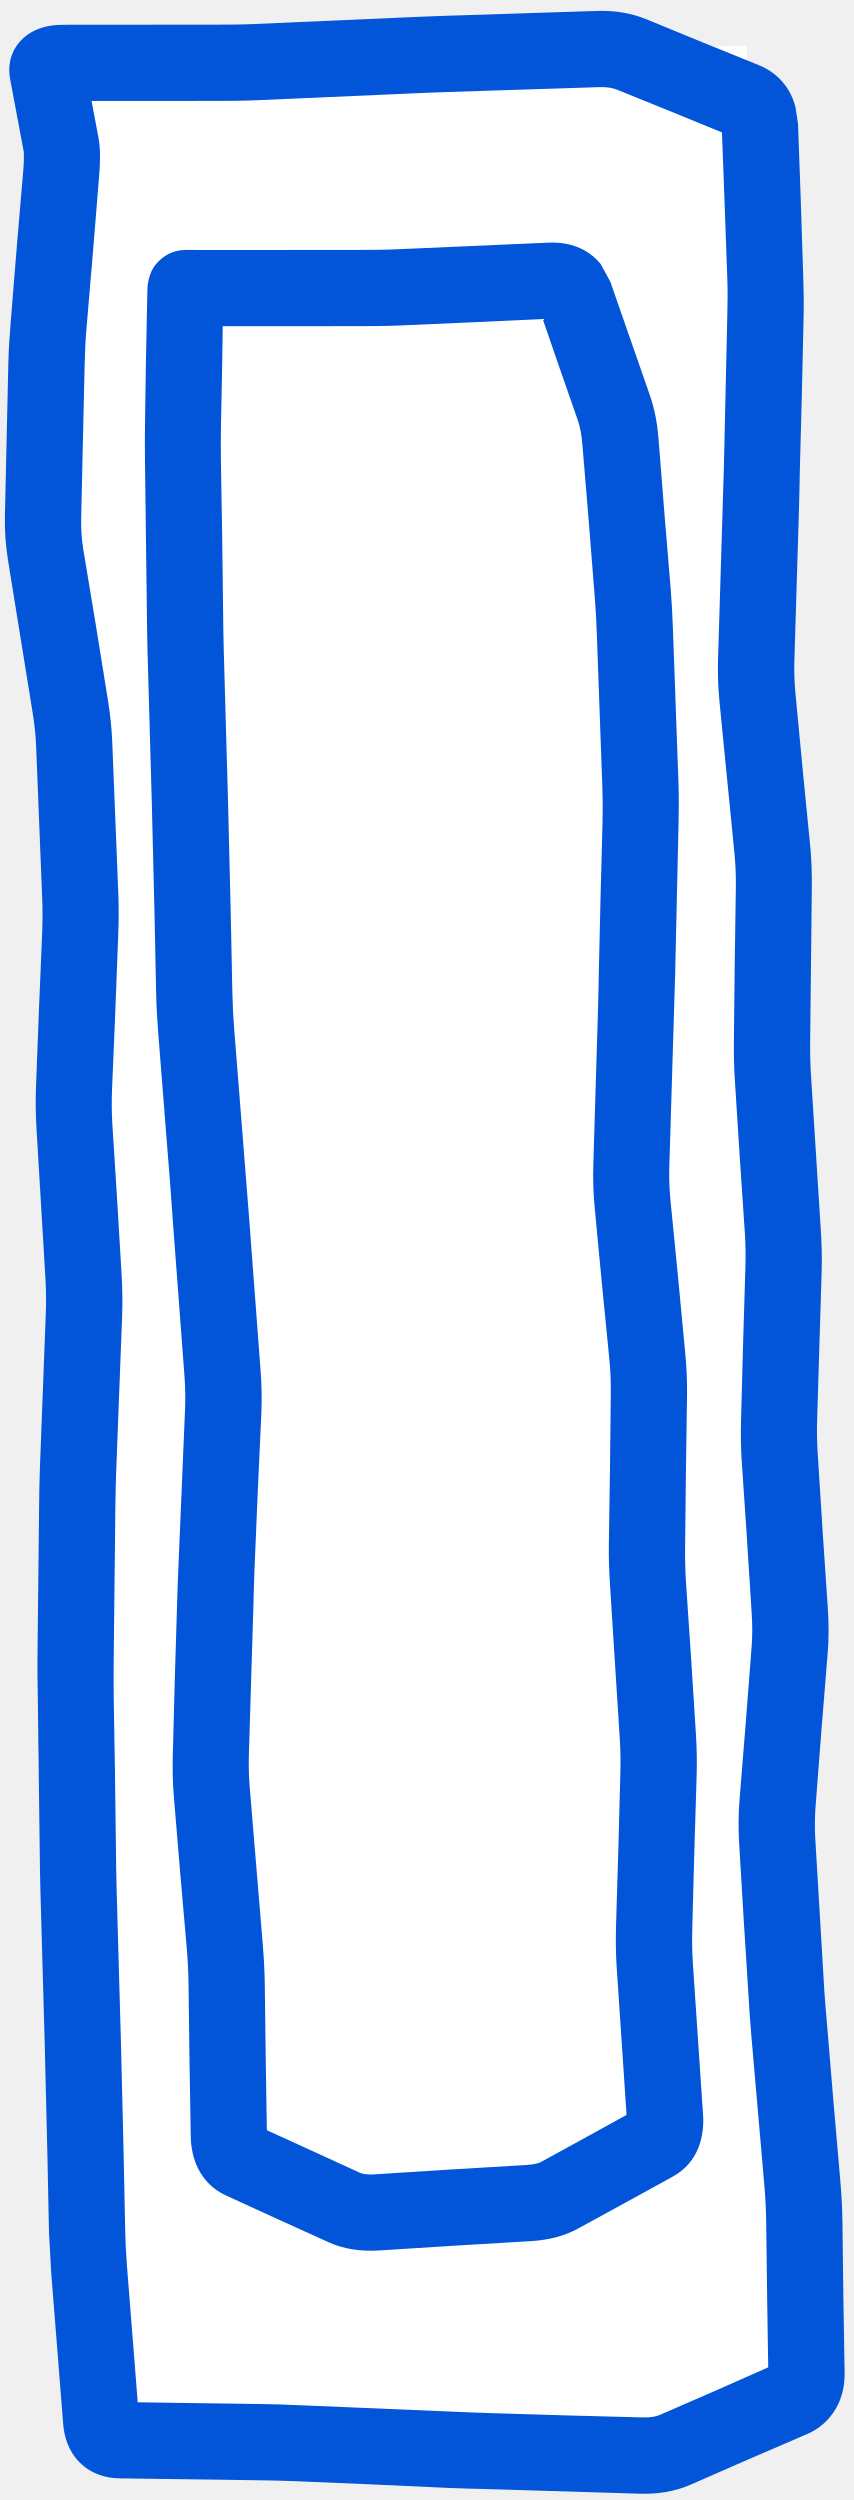
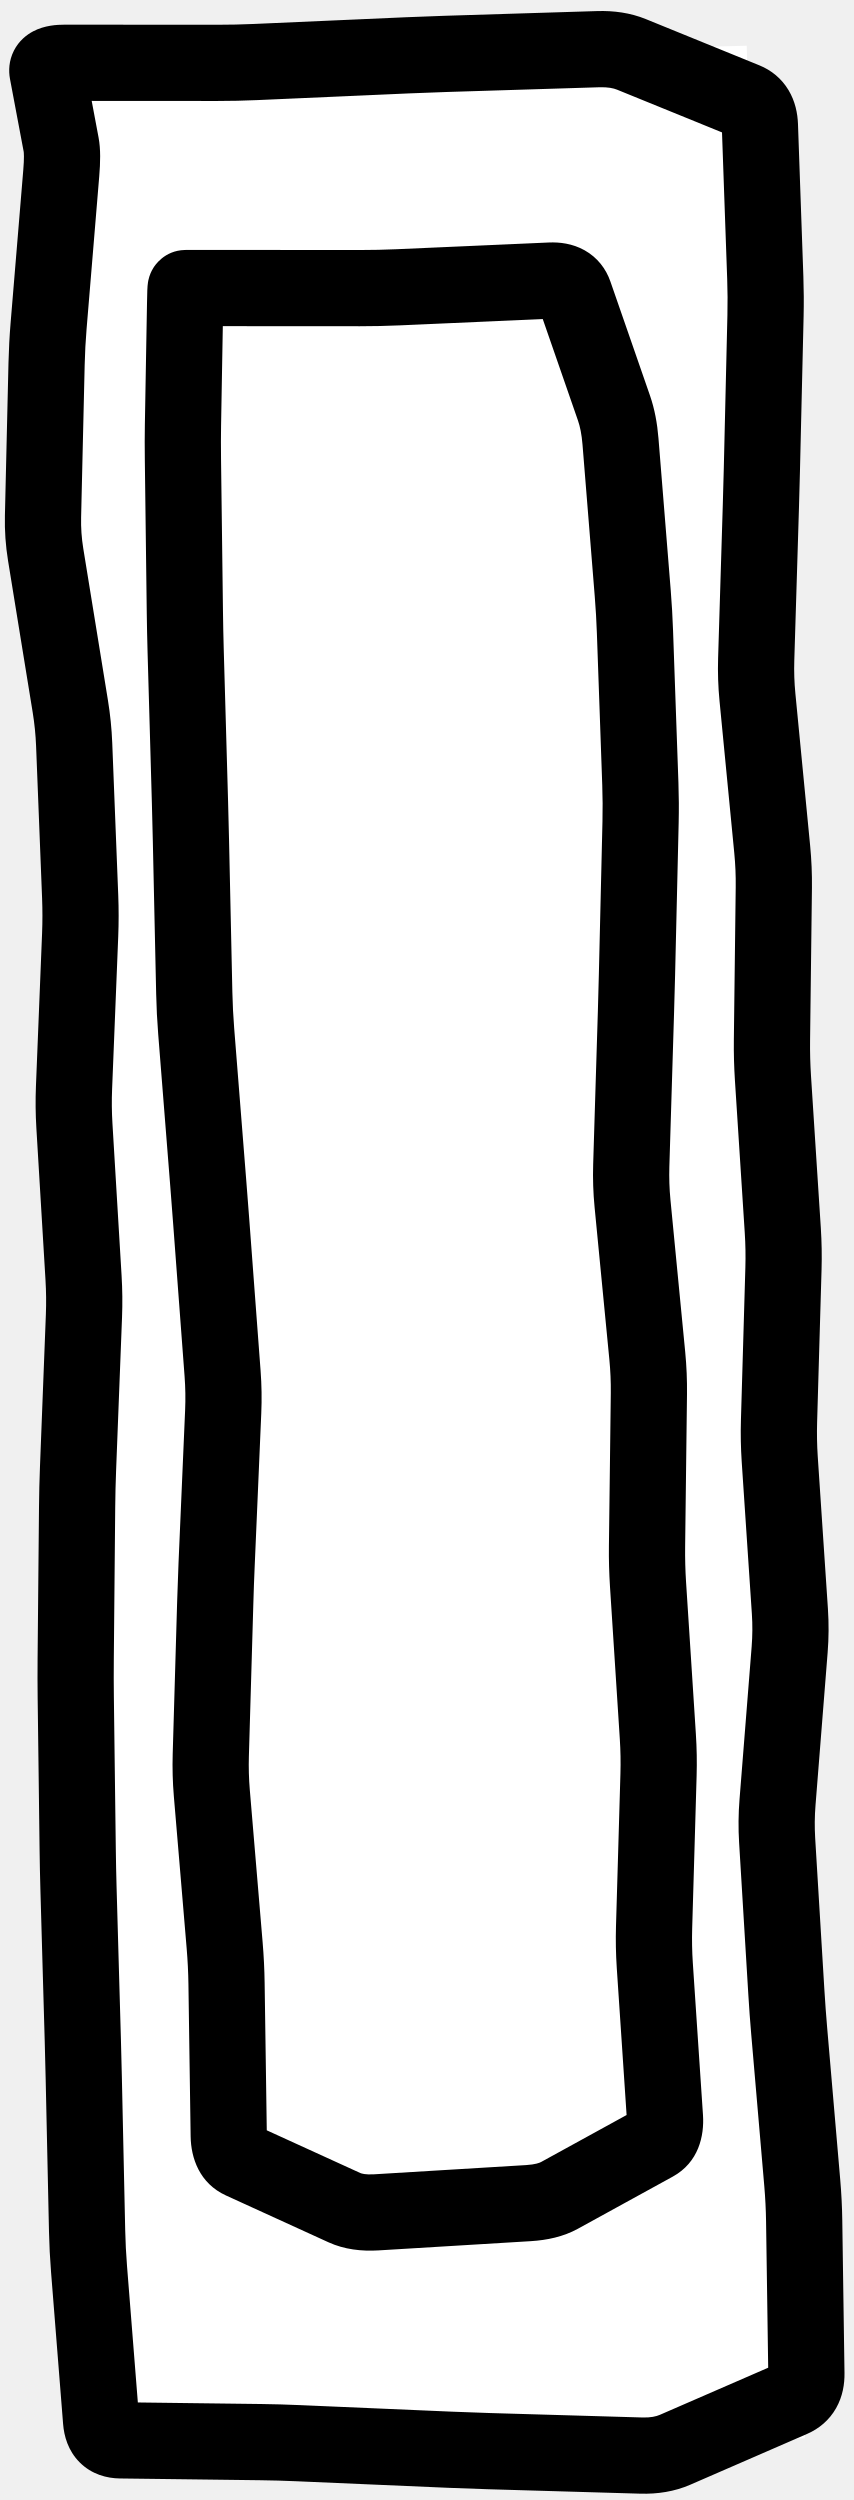
<svg xmlns="http://www.w3.org/2000/svg" width="56" height="164" viewBox="0 0 56 164" fill="none">
  <path d="M3 4.117L48.986 3L52.799 159.954L6.813 161.071L3 4.117Z" fill="white" />
-   <path d="M39.159 0.718C40.256 0.684 41.345 0.836 42.356 1.246L46.086 2.777L49.815 4.289C50.595 4.607 51.272 5.158 51.73 5.923C51.948 6.288 52.091 6.668 52.187 7.045L52.35 8.135L52.53 13.132L52.691 18.129C52.722 19.011 52.737 19.903 52.716 20.786L52.603 25.79L52.471 30.795C52.451 31.634 52.441 32.477 52.415 33.316L52.111 43.327C52.089 44.054 52.114 44.788 52.184 45.513L52.657 50.503L53.149 55.492C53.238 56.408 53.266 57.326 53.255 58.245L53.147 68.25C53.137 69.02 53.153 69.805 53.203 70.574L53.836 80.561C53.895 81.469 53.929 82.385 53.903 83.295L53.599 93.305C53.577 94.055 53.604 94.803 53.654 95.551L53.97 100.544L54.306 105.538C54.37 106.492 54.374 107.454 54.298 108.41L53.892 113.421L53.506 118.432C53.449 119.151 53.437 119.867 53.48 120.582L54.074 130.57C54.124 131.382 54.201 132.197 54.27 133.008L54.685 137.999L55.118 142.99C55.195 143.88 55.249 144.771 55.262 145.663L55.324 150.663L55.407 155.663C55.417 156.387 55.284 157.2 54.857 157.962C54.409 158.756 53.732 159.334 52.964 159.668L49.117 161.325L45.289 163C44.253 163.451 43.132 163.621 42.002 163.588L31.991 163.284C31.145 163.26 30.296 163.246 29.45 163.209L24.443 162.979L19.436 162.769C18.627 162.734 17.852 162.717 17.11 162.708L7.846 162.581C7.012 162.569 6.015 162.328 5.222 161.531C4.453 160.759 4.206 159.787 4.145 159.018L3.355 149.034L3.213 146.4L3.111 141.401L2.93 133.923L2.648 123.927C2.624 123.082 2.616 122.233 2.606 121.388L2.48 111.388C2.469 110.537 2.449 109.681 2.457 108.829L2.566 98.824C2.573 97.965 2.587 97.102 2.62 96.243L3.002 86.231C3.031 85.481 3.031 84.733 2.987 83.985L2.392 73.996C2.337 73.081 2.328 72.16 2.364 71.242L2.555 66.236L2.766 61.23C2.797 60.461 2.799 59.691 2.768 58.924L2.369 48.931C2.341 48.203 2.259 47.477 2.141 46.748L0.531 36.784C0.372 35.804 0.299 34.809 0.322 33.82L0.548 23.811C0.568 22.931 0.626 22.051 0.699 21.17L1.104 16.159L1.53 11.147C1.56 10.778 1.568 10.482 1.567 10.267C1.566 10.046 1.559 9.954 1.559 9.955L0.662 5.17C0.564 4.645 0.572 3.97 0.909 3.308C1.241 2.662 1.763 2.269 2.188 2.046C2.933 1.658 3.743 1.625 4.248 1.625L14.251 1.617C15.044 1.617 15.841 1.613 16.634 1.578L26.626 1.14C27.469 1.103 28.32 1.066 29.163 1.039L39.159 0.718ZM29.324 6.037C28.505 6.062 27.683 6.1 26.865 6.136L16.872 6.574C16.004 6.612 15.125 6.618 14.255 6.618L9.254 6.622L5.991 6.623L6.011 6.642L6.46 9.035C6.601 9.781 6.574 10.68 6.502 11.554L6.096 16.565L5.671 21.577C5.606 22.36 5.57 23.143 5.552 23.924L5.326 33.933C5.311 34.612 5.344 35.301 5.454 35.981L6.279 40.962L7.083 45.944C7.234 46.87 7.329 47.8 7.366 48.731L7.765 58.725C7.8 59.621 7.788 60.523 7.752 61.421L7.561 66.427L7.351 71.434C7.321 72.185 7.322 72.951 7.367 73.7L7.684 78.693L7.981 83.688C8.035 84.598 8.043 85.51 8.008 86.422L7.626 96.434C7.595 97.241 7.575 98.053 7.568 98.858L7.459 108.864C7.452 109.679 7.45 110.511 7.46 111.326L7.543 116.325L7.606 121.325C7.616 122.143 7.623 122.968 7.646 123.786L7.928 133.782L8.11 141.299L8.212 146.298C8.23 147.079 8.266 147.86 8.328 148.64L8.723 153.632L9.034 157.59L12.552 157.641L17.164 157.705C17.96 157.715 18.792 157.745 19.647 157.782L29.66 158.203C30.483 158.238 31.321 158.275 32.144 158.299L37.149 158.451L42.154 158.583C42.683 158.598 43.041 158.523 43.283 158.419L47.13 156.743L50.396 155.296L50.325 150.745L50.262 145.746C50.251 144.974 50.213 144.194 50.147 143.423L49.279 133.442C49.206 132.589 49.151 131.72 49.1 130.867L48.783 125.873L48.486 120.879C48.429 119.935 48.44 118.991 48.515 118.045L48.92 113.034L49.307 108.023C49.363 107.309 49.36 106.584 49.313 105.874L48.996 100.88L48.66 95.887C48.599 94.976 48.587 94.065 48.613 93.153L48.746 88.148L48.898 83.143C48.92 82.387 48.911 81.632 48.862 80.878L48.526 75.884L48.209 70.891C48.151 69.994 48.133 69.094 48.144 68.196L48.198 63.193L48.272 58.19C48.281 57.448 48.251 56.705 48.179 55.965L47.194 45.986C47.103 45.051 47.078 44.113 47.106 43.175L47.41 33.164C47.435 32.338 47.467 31.508 47.486 30.681L47.712 20.673C47.731 19.888 47.741 19.093 47.713 18.309L47.533 13.312L47.362 8.686L44.205 7.395L40.476 5.883C40.247 5.79 39.883 5.699 39.319 5.716L29.324 6.037Z" fill="#0254D9" />
-   <path d="M12.281 16.395C12.339 16.394 12.82 16.402 13.61 16.402L23.613 16.394C24.406 16.394 25.203 16.39 25.995 16.355L35.988 15.917C36.696 15.886 37.549 15.981 38.345 16.427C38.77 16.665 39.12 16.969 39.402 17.319L40.035 18.476L42.64 25.954C42.941 26.821 43.116 27.765 43.196 28.754L43.591 33.746L44.005 38.737C44.075 39.606 44.116 40.481 44.147 41.352L44.507 51.346C44.538 52.228 44.534 53.12 44.513 54.003L44.287 64.011L43.907 76.524C43.885 77.251 43.91 77.985 43.98 78.71L44.472 83.7L44.945 88.69C45.035 89.611 45.082 90.537 45.071 91.461L44.997 96.464L44.943 101.467C44.934 102.235 44.95 103.004 44.999 103.771L45.335 108.764L45.652 113.758C45.711 114.667 45.725 115.582 45.699 116.492L45.547 121.497L45.414 126.502C45.392 127.257 45.4 128.015 45.45 128.768L46.122 138.754C46.212 140.097 45.841 141.848 44.13 142.788L41.007 144.505L37.902 146.202C36.955 146.723 35.877 146.955 34.816 147.019L29.822 147.317L24.828 147.633C23.726 147.7 22.592 147.562 21.552 147.088L18.194 145.567L14.835 144.027C13.085 143.228 12.535 141.555 12.514 140.157L12.431 135.157L12.368 130.157C12.357 129.384 12.318 128.607 12.254 127.835L11.82 122.844L11.405 117.853C11.327 116.927 11.31 115.989 11.338 115.061L11.47 110.056L11.622 105.051C11.646 104.206 11.68 103.354 11.716 102.509L12.137 92.496C12.169 91.761 12.158 91.02 12.103 90.289L11.353 80.304C11.291 79.479 11.241 78.652 11.175 77.827L10.386 67.843C10.316 66.966 10.263 66.088 10.244 65.209L10.142 60.21L9.96 52.732L9.678 42.736C9.654 41.893 9.647 41.04 9.636 40.197L9.51 30.197C9.5 29.345 9.5 28.55 9.512 27.853L9.571 23.866L9.65 19.859C9.656 19.523 9.662 19.25 9.67 19.057C9.673 18.966 9.675 18.857 9.682 18.764C9.685 18.725 9.699 18.635 9.715 18.529C9.721 18.491 9.746 18.339 9.804 18.155C9.828 18.08 9.894 17.831 10.063 17.563C10.146 17.432 10.783 16.432 12.125 16.399L12.281 16.395ZM15.14 60.089L15.242 65.088C15.259 65.873 15.296 66.665 15.358 67.449L16.148 77.433C16.214 78.268 16.283 79.112 16.346 79.948L17.096 89.933C17.165 90.86 17.184 91.796 17.145 92.726L16.914 97.733L16.704 102.739C16.669 103.559 16.651 104.383 16.627 105.203L16.323 115.213C16.302 115.95 16.335 116.684 16.396 117.419L17.225 127.402C17.3 128.29 17.355 129.185 17.368 130.075L17.431 135.075L17.505 139.742L20.271 141.004L23.63 142.544C23.71 142.58 23.969 142.673 24.531 142.639L29.524 142.322L34.519 142.025C35.122 141.988 35.4 141.876 35.491 141.826L38.614 140.109L41.101 138.739L40.793 134.097L40.457 129.104C40.396 128.195 40.384 127.281 40.41 126.37L40.562 121.365L40.694 116.36C40.716 115.607 40.707 114.846 40.659 114.094L40.025 104.107C39.968 103.213 39.929 102.309 39.94 101.413L40.014 96.409L40.068 91.407C40.077 90.666 40.047 89.921 39.975 89.182L39.483 84.192L39.01 79.202C38.919 78.265 38.893 77.312 38.922 76.372L39.225 66.361C39.251 65.535 39.263 64.704 39.282 63.879L39.395 58.874L39.528 53.87C39.546 53.088 39.537 52.306 39.51 51.526L39.15 41.532C39.122 40.739 39.078 39.943 39.014 39.151L38.619 34.159L38.205 29.168C38.151 28.494 38.044 27.972 37.913 27.593L36.61 23.854L35.602 20.928L31.23 21.132L26.234 21.351C25.365 21.389 24.487 21.395 23.617 21.395L18.616 21.399L14.611 21.399L14.575 23.94L14.496 27.947C14.485 28.581 14.48 29.305 14.49 30.115L14.573 35.115L14.636 40.115C14.646 40.932 14.653 41.759 14.676 42.575L14.958 52.572L15.14 60.089Z" fill="#0254D9" />
+   <path d="M16.753 4.07L16.863 6.567L16.753 4.07ZM21.749 3.849L21.639 1.352L21.749 3.849ZM26.745 3.629L26.855 6.126L26.745 3.629ZM29.244 3.535L29.321 6.034L29.244 3.535ZM34.241 3.38L34.164 0.881L34.241 3.38ZM39.239 3.225L39.316 5.724L39.239 3.225ZM41.42 3.566L42.363 1.251L42.363 1.251L41.42 3.566ZM45.147 5.084L44.204 7.399L45.147 5.084ZM48.874 6.602L49.817 4.287L49.817 4.287L48.874 6.602ZM49.849 8.231L52.348 8.142L52.348 8.142L49.849 8.231ZM50.026 13.228L47.527 13.316L47.527 13.316L50.026 13.228ZM50.202 18.225L52.701 18.137L52.701 18.137L50.202 18.225ZM50.217 20.725L52.716 20.784L52.716 20.784L50.217 20.725ZM50.099 25.73L47.6 25.671L47.6 25.671L50.099 25.73ZM49.981 30.734L52.48 30.793L52.48 30.793L49.981 30.734ZM49.913 33.236L52.412 33.313L52.412 33.313L49.913 33.236ZM49.76 38.242L47.261 38.165L47.261 38.165L49.76 38.242ZM49.607 43.247L52.106 43.323L52.106 43.323L49.607 43.247ZM49.69 45.745L52.178 45.504L49.69 45.745ZM50.173 50.735L47.685 50.977L50.173 50.735ZM50.657 55.725L53.146 55.484L50.657 55.725ZM50.763 58.223L53.263 58.254L50.763 58.223ZM50.702 63.226L48.202 63.196L50.702 63.226ZM50.641 68.229L53.141 68.26L50.641 68.229ZM50.706 70.728L53.201 70.567L50.706 70.728ZM51.029 75.722L48.534 75.883L48.534 75.883L51.029 75.722ZM51.351 80.716L53.846 80.555L51.351 80.716ZM51.395 83.215L53.894 83.288L51.395 83.215ZM51.249 88.22L48.751 88.147L51.249 88.22ZM51.104 93.225L53.603 93.298L53.603 93.298L51.104 93.225ZM51.151 95.725L53.645 95.558L51.151 95.725ZM51.484 100.718L48.989 100.885L51.484 100.718ZM51.817 105.712L54.312 105.545L54.312 105.545L51.817 105.712ZM51.801 108.213L54.293 108.411L51.801 108.213ZM51.403 113.224L48.911 113.026L51.403 113.224ZM51.005 118.235L53.497 118.433L51.005 118.235ZM50.981 120.736L53.476 120.585L50.981 120.736ZM51.284 125.73L48.789 125.882L51.284 125.73ZM51.587 130.725L54.082 130.573L51.587 130.725ZM51.77 133.221L54.261 133.007L54.261 133.007L51.77 133.221ZM52.199 138.212L49.709 138.426L52.199 138.212ZM52.629 143.203L55.119 142.989L52.629 143.203ZM52.754 145.701L55.254 145.664L52.754 145.701ZM52.827 150.7L50.327 150.737L52.827 150.7ZM52.899 155.7L55.399 155.664L55.399 155.664L52.899 155.7ZM51.958 157.367L52.955 159.66L52.955 159.66L51.958 157.367ZM48.121 159.036L47.124 156.744L48.121 159.036ZM44.284 160.705L45.281 162.998L45.281 162.998L44.284 160.705ZM42.074 161.086L42.001 163.585L42.001 163.585L42.074 161.086ZM37.069 160.94L37.142 158.441L37.142 158.441L37.069 160.94ZM32.064 160.794L31.991 163.293L31.991 163.293L32.064 160.794ZM29.561 160.704L29.453 163.202L29.453 163.202L29.561 160.704ZM24.554 160.488L24.662 157.99L24.662 157.99L24.554 160.488ZM19.547 160.272L19.44 162.77L19.44 162.77L19.547 160.272ZM17.139 160.204L17.108 162.704L17.108 162.704L17.139 160.204ZM12.513 160.145L12.545 157.646L12.545 157.646L12.513 160.145ZM7.887 160.087L7.856 162.587L7.856 162.587L7.887 160.087ZM6.632 158.825L4.14 159.022L6.632 158.825ZM6.236 153.833L8.728 153.635L6.236 153.833ZM5.84 148.841L3.348 149.039L5.84 148.841ZM5.714 146.343L3.214 146.398L5.714 146.343ZM5.605 141.344L8.104 141.29L5.605 141.344ZM5.495 136.346L2.996 136.4L5.495 136.346ZM5.433 133.846L2.934 133.917L5.433 133.846ZM5.29 128.848L7.789 128.777L5.29 128.848ZM5.148 123.85L2.649 123.921L5.148 123.85ZM5.097 121.351L7.597 121.319L5.097 121.351ZM5.034 116.351L2.534 116.383L5.034 116.351ZM4.97 111.351L7.47 111.319L4.97 111.351ZM4.966 108.85L7.466 108.873L4.966 108.85ZM5.012 103.848L2.512 103.825L5.012 103.848ZM5.059 98.845L7.558 98.868L5.059 98.845ZM5.119 96.343L7.617 96.44L5.119 96.343ZM5.313 91.337L2.815 91.24L5.313 91.337ZM5.507 86.331L8.005 86.427L8.005 86.427L5.507 86.331ZM5.48 83.83L2.985 83.98L5.48 83.83ZM5.18 78.836L7.676 78.686L5.18 78.836ZM4.88 73.842L2.385 73.992L4.88 73.842ZM4.856 71.342L7.354 71.442L4.856 71.342ZM5.057 66.336L2.559 66.235L5.057 66.336ZM5.258 61.329L7.756 61.429L5.258 61.329ZM5.259 58.828L7.757 58.73L5.259 58.828ZM5.062 53.832L2.564 53.93L5.062 53.832ZM4.865 48.835L7.363 48.736L4.865 48.835ZM4.613 46.34L2.146 46.741L2.146 46.741L4.613 46.34ZM3.804 41.359L6.272 40.958L3.804 41.359ZM2.995 36.377L0.527 36.778L2.995 36.377ZM2.822 33.88L5.321 33.939L2.822 33.88ZM2.938 28.876L0.439 28.818L2.938 28.876ZM3.055 23.872L5.555 23.93L3.055 23.872ZM3.188 21.368L5.68 21.574L3.188 21.368ZM3.604 16.356L1.113 16.149L3.604 16.356ZM4.02 11.345L6.511 11.551L4.02 11.345ZM4.011 9.494L1.555 9.956L4.011 9.494ZM9.252 4.121L9.25 6.621L14.252 6.624L14.254 4.124L14.255 1.624L9.253 1.621L9.252 4.121ZM14.254 4.124L14.252 6.624C15.123 6.624 15.993 6.605 16.863 6.567L16.753 4.07L16.643 1.572C15.847 1.607 15.051 1.624 14.255 1.624L14.254 4.124ZM16.753 4.07L16.863 6.567L21.859 6.347L21.749 3.849L21.639 1.352L16.643 1.572L16.753 4.07ZM21.749 3.849L21.859 6.347L26.855 6.126L26.745 3.629L26.635 1.131L21.639 1.352L21.749 3.849ZM26.745 3.629L26.855 6.126C27.677 6.09 28.499 6.059 29.321 6.034L29.244 3.535L29.166 1.036C28.322 1.062 27.479 1.094 26.635 1.131L26.745 3.629ZM29.244 3.535L29.321 6.034L34.319 5.879L34.241 3.38L34.164 0.881L29.166 1.036L29.244 3.535ZM34.241 3.38L34.319 5.879L39.316 5.724L39.239 3.225L39.162 0.727L34.164 0.881L34.241 3.38ZM39.239 3.225L39.316 5.724C39.883 5.707 40.248 5.788 40.477 5.882L41.42 3.566L42.363 1.251C41.35 0.838 40.261 0.693 39.162 0.727L39.239 3.225ZM41.42 3.566L40.477 5.882L44.204 7.399L45.147 5.084L46.09 2.769L42.363 1.251L41.42 3.566ZM45.147 5.084L44.204 7.399L47.931 8.917L48.874 6.602L49.817 4.287L46.09 2.769L45.147 5.084ZM48.874 6.602L47.931 8.917C47.865 8.89 47.773 8.841 47.675 8.759C47.576 8.676 47.496 8.58 47.439 8.484C47.326 8.296 47.347 8.195 47.351 8.319L49.849 8.231L52.348 8.142C52.323 7.433 52.166 6.645 51.728 5.914C51.27 5.149 50.597 4.604 49.817 4.287L48.874 6.602ZM49.849 8.231L47.351 8.319L47.527 13.316L50.026 13.228L52.524 13.14L52.348 8.142L49.849 8.231ZM50.026 13.228L47.527 13.316L47.704 18.313L50.202 18.225L52.701 18.137L52.524 13.14L50.026 13.228ZM50.202 18.225L47.704 18.313C47.732 19.097 47.736 19.881 47.718 20.666L50.217 20.725L52.716 20.784C52.737 19.901 52.732 19.019 52.701 18.137L50.202 18.225ZM50.217 20.725L47.718 20.666L47.6 25.671L50.099 25.73L52.598 25.789L52.716 20.784L50.217 20.725ZM50.099 25.73L47.6 25.671L47.482 30.675L49.981 30.734L52.48 30.793L52.598 25.789L50.099 25.73ZM49.981 30.734L47.482 30.675C47.462 31.503 47.44 32.332 47.414 33.16L49.913 33.236L52.412 33.313C52.438 32.473 52.461 31.633 52.48 30.793L49.981 30.734ZM49.913 33.236L47.414 33.16L47.261 38.165L49.76 38.242L52.259 38.318L52.412 33.313L49.913 33.236ZM49.76 38.242L47.261 38.165L47.108 43.17L49.607 43.247L52.106 43.323L52.259 38.318L49.76 38.242ZM49.607 43.247L47.108 43.17C47.079 44.111 47.11 45.05 47.201 45.987L49.69 45.745L52.178 45.504C52.107 44.778 52.083 44.051 52.106 43.323L49.607 43.247ZM49.69 45.745L47.201 45.987L47.685 50.977L50.173 50.735L52.662 50.494L52.178 45.504L49.69 45.745ZM50.173 50.735L47.685 50.977L48.169 55.966L50.657 55.725L53.146 55.484L52.662 50.494L50.173 50.735ZM50.657 55.725L48.169 55.966C48.241 56.708 48.273 57.45 48.263 58.193L50.763 58.223L53.263 58.254C53.274 57.329 53.235 56.405 53.146 55.484L50.657 55.725ZM50.763 58.223L48.263 58.193L48.202 63.196L50.702 63.226L53.202 63.257L53.263 58.254L50.763 58.223ZM50.702 63.226L48.202 63.196L48.141 68.198L50.641 68.229L53.141 68.26L53.202 63.257L50.702 63.226ZM50.641 68.229L48.141 68.198C48.13 69.096 48.154 69.993 48.212 70.889L50.706 70.728L53.201 70.567C53.152 69.799 53.132 69.029 53.141 68.26L50.641 68.229ZM50.706 70.728L48.212 70.889L48.534 75.883L51.029 75.722L53.523 75.561L53.201 70.567L50.706 70.728ZM51.029 75.722L48.534 75.883L48.856 80.876L51.351 80.716L53.846 80.555L53.523 75.561L51.029 75.722ZM51.351 80.716L48.856 80.876C48.905 81.631 48.918 82.386 48.896 83.142L51.395 83.215L53.894 83.288C53.921 82.376 53.904 81.465 53.846 80.555L51.351 80.716ZM51.395 83.215L48.896 83.142L48.751 88.147L51.249 88.22L53.748 88.293L53.894 83.288L51.395 83.215ZM51.249 88.22L48.751 88.147L48.605 93.153L51.104 93.225L53.603 93.298L53.748 88.293L51.249 88.22ZM51.104 93.225L48.605 93.153C48.578 94.066 48.596 94.979 48.656 95.891L51.151 95.725L53.645 95.558C53.595 94.806 53.581 94.052 53.603 93.298L51.104 93.225ZM51.151 95.725L48.656 95.891L48.989 100.885L51.484 100.718L53.978 100.552L53.645 95.558L51.151 95.725ZM51.484 100.718L48.989 100.885L49.323 105.878L51.817 105.712L54.312 105.545L53.978 100.552L51.484 100.718ZM51.817 105.712L49.323 105.878C49.37 106.588 49.365 107.3 49.309 108.015L51.801 108.213L54.293 108.411C54.369 107.455 54.375 106.499 54.312 105.545L51.817 105.712ZM51.801 108.213L49.309 108.015L48.911 113.026L51.403 113.224L53.895 113.422L54.293 108.411L51.801 108.213ZM51.403 113.224L48.911 113.026L48.513 118.037L51.005 118.235L53.497 118.433L53.895 113.422L51.403 113.224ZM51.005 118.235L48.513 118.037C48.437 118.988 48.428 119.938 48.486 120.888L50.981 120.736L53.476 120.585C53.433 119.869 53.44 119.152 53.497 118.433L51.005 118.235ZM50.981 120.736L48.486 120.888L48.789 125.882L51.284 125.73L53.779 125.579L53.476 120.585L50.981 120.736ZM51.284 125.73L48.789 125.882L49.092 130.876L51.587 130.725L54.082 130.573L53.779 125.579L51.284 125.73ZM51.587 130.725L49.092 130.876C49.143 131.729 49.206 132.582 49.279 133.435L51.77 133.221L54.261 133.007C54.191 132.196 54.132 131.384 54.082 130.573L51.587 130.725ZM51.77 133.221L49.279 133.435L49.709 138.426L52.199 138.212L54.69 137.998L54.261 133.007L51.77 133.221ZM52.199 138.212L49.709 138.426L50.138 143.417L52.629 143.203L55.119 142.989L54.69 137.998L52.199 138.212ZM52.629 143.203L50.138 143.417C50.204 144.19 50.243 144.963 50.254 145.737L52.754 145.701L55.254 145.664C55.241 144.772 55.196 143.88 55.119 142.989L52.629 143.203ZM52.754 145.701L50.254 145.737L50.327 150.737L52.827 150.7L55.326 150.664L55.254 145.664L52.754 145.701ZM52.827 150.7L50.327 150.737L50.399 155.736L52.899 155.7L55.399 155.664L55.326 150.664L52.827 150.7ZM52.899 155.7L50.399 155.736C50.401 155.842 50.378 155.721 50.496 155.513C50.555 155.408 50.635 155.308 50.73 155.225C50.824 155.143 50.908 155.098 50.961 155.075L51.958 157.367L52.955 159.66C53.725 159.325 54.401 158.766 54.85 157.971C55.282 157.206 55.41 156.391 55.399 155.664L52.899 155.7ZM51.958 157.367L50.961 155.075L47.124 156.744L48.121 159.036L49.118 161.329L52.955 159.66L51.958 157.367ZM48.121 159.036L47.124 156.744L43.287 158.413L44.284 160.705L45.281 162.998L49.118 161.329L48.121 159.036ZM44.284 160.705L43.287 158.413C43.044 158.518 42.684 158.603 42.147 158.587L42.074 161.086L42.001 163.585C43.131 163.618 44.245 163.449 45.281 162.998L44.284 160.705ZM42.074 161.086L42.147 158.587L37.142 158.441L37.069 160.94L36.996 163.439L42.001 163.585L42.074 161.086ZM37.069 160.94L37.142 158.441L32.136 158.295L32.064 160.794L31.991 163.293L36.996 163.439L37.069 160.94ZM32.064 160.794L32.136 158.295C31.314 158.271 30.491 158.242 29.668 158.206L29.561 160.704L29.453 163.202C30.299 163.238 31.145 163.269 31.991 163.293L32.064 160.794ZM29.561 160.704L29.668 158.206L24.662 157.99L24.554 160.488L24.446 162.986L29.453 163.202L29.561 160.704ZM24.554 160.488L24.662 157.99L19.655 157.775L19.547 160.272L19.44 162.77L24.446 162.986L24.554 160.488ZM19.547 160.272L19.655 157.775C18.797 157.738 17.969 157.714 17.171 157.704L17.139 160.204L17.108 162.704C17.851 162.713 18.628 162.735 19.44 162.77L19.547 160.272ZM17.139 160.204L17.171 157.704L12.545 157.646L12.513 160.145L12.482 162.645L17.108 162.704L17.139 160.204ZM12.513 160.145L12.545 157.646L7.919 157.587L7.887 160.087L7.856 162.587L12.482 162.645L12.513 160.145ZM7.887 160.087L7.919 157.587C7.984 157.588 8.39 157.621 8.768 158.001C9.118 158.354 9.129 158.69 9.124 158.627L6.632 158.825L4.14 159.022C4.201 159.791 4.454 160.754 5.222 161.527C6.019 162.328 7.019 162.576 7.856 162.587L7.887 160.087ZM6.632 158.825L9.124 158.627L8.728 153.635L6.236 153.833L3.744 154.03L4.14 159.022L6.632 158.825ZM6.236 153.833L8.728 153.635L8.332 148.643L5.84 148.841L3.348 149.039L3.744 154.03L6.236 153.833ZM5.84 148.841L8.332 148.643C8.27 147.859 8.23 147.074 8.213 146.289L5.714 146.343L3.214 146.398C3.233 147.279 3.278 148.159 3.348 149.039L5.84 148.841ZM5.714 146.343L8.213 146.289L8.104 141.29L5.605 141.344L3.105 141.399L3.214 146.398L5.714 146.343ZM5.605 141.344L8.104 141.29L7.995 136.291L5.495 136.346L2.996 136.4L3.105 141.399L5.605 141.344ZM5.495 136.346L7.995 136.291C7.977 135.452 7.956 134.614 7.932 133.775L5.433 133.846L2.934 133.917C2.957 134.745 2.978 135.572 2.996 136.4L5.495 136.346ZM5.433 133.846L7.932 133.775L7.789 128.777L5.29 128.848L2.791 128.919L2.934 133.917L5.433 133.846ZM5.29 128.848L7.789 128.777L7.647 123.779L5.148 123.85L2.649 123.921L2.791 128.919L5.29 128.848ZM5.148 123.85L7.647 123.779C7.624 122.959 7.607 122.139 7.597 121.319L5.097 121.351L2.597 121.382C2.608 122.229 2.625 123.075 2.649 123.921L5.148 123.85ZM5.097 121.351L7.597 121.319L7.533 116.319L5.034 116.351L2.534 116.383L2.597 121.382L5.097 121.351ZM5.034 116.351L7.533 116.319L7.47 111.319L4.97 111.351L2.47 111.383L2.534 116.383L5.034 116.351ZM4.97 111.351L7.47 111.319C7.46 110.504 7.458 109.689 7.466 108.873L4.966 108.85L2.466 108.827C2.458 109.679 2.46 110.531 2.47 111.383L4.97 111.351ZM4.966 108.85L7.466 108.873L7.512 103.871L5.012 103.848L2.512 103.825L2.466 108.827L4.966 108.85ZM5.012 103.848L7.512 103.871L7.558 98.868L5.059 98.845L2.559 98.822L2.512 103.825L5.012 103.848ZM5.059 98.845L7.558 98.868C7.566 98.059 7.585 97.25 7.617 96.44L5.119 96.343L2.621 96.246C2.587 97.105 2.567 97.964 2.559 98.822L5.059 98.845ZM5.119 96.343L7.617 96.44L7.811 91.434L5.313 91.337L2.815 91.24L2.621 96.246L5.119 96.343ZM5.313 91.337L7.811 91.434L8.005 86.427L5.507 86.331L3.009 86.234L2.815 91.24L5.313 91.337ZM5.507 86.331L8.005 86.427C8.041 85.511 8.031 84.595 7.976 83.68L5.48 83.83L2.985 83.98C3.03 84.73 3.038 85.481 3.009 86.234L5.507 86.331ZM5.48 83.83L7.976 83.68L7.676 78.686L5.18 78.836L2.685 78.986L2.985 83.98L5.48 83.83ZM5.18 78.836L7.676 78.686L7.376 73.692L4.88 73.842L2.385 73.992L2.685 78.986L5.18 78.836ZM4.88 73.842L7.376 73.692C7.331 72.943 7.323 72.193 7.354 71.442L4.856 71.342L2.358 71.242C2.321 72.159 2.33 73.076 2.385 73.992L4.88 73.842ZM4.856 71.342L7.354 71.442L7.555 66.436L5.057 66.336L2.559 66.235L2.358 71.242L4.856 71.342ZM5.057 66.336L7.555 66.436L7.756 61.429L5.258 61.329L2.76 61.229L2.559 66.235L5.057 66.336ZM5.258 61.329L7.756 61.429C7.792 60.529 7.792 59.629 7.757 58.73L5.259 58.828L2.761 58.927C2.791 59.693 2.791 60.461 2.76 61.229L5.258 61.329ZM5.259 58.828L7.757 58.73L7.56 53.733L5.062 53.832L2.564 53.93L2.761 58.927L5.259 58.828ZM5.062 53.832L7.56 53.733L7.363 48.736L4.865 48.835L2.367 48.934L2.564 53.93L5.062 53.832ZM4.865 48.835L7.363 48.736C7.326 47.801 7.232 46.869 7.081 45.94L4.613 46.34L2.146 46.741C2.264 47.472 2.338 48.203 2.367 48.934L4.865 48.835ZM4.613 46.34L7.081 45.94L6.272 40.958L3.804 41.359L1.336 41.76L2.146 46.741L4.613 46.34ZM3.804 41.359L6.272 40.958L5.462 35.976L2.995 36.377L0.527 36.778L1.336 41.76L3.804 41.359ZM2.995 36.377L5.462 35.976C5.352 35.296 5.305 34.618 5.321 33.939L2.822 33.88L0.322 33.822C0.299 34.811 0.368 35.797 0.527 36.778L2.995 36.377ZM2.822 33.88L5.321 33.939L5.438 28.934L2.938 28.876L0.439 28.818L0.322 33.822L2.822 33.88ZM2.938 28.876L5.438 28.934L5.555 23.93L3.055 23.872L0.556 23.813L0.439 28.818L2.938 28.876ZM3.055 23.872L5.555 23.93C5.573 23.146 5.615 22.36 5.68 21.574L3.188 21.368L0.697 21.161C0.624 22.045 0.577 22.93 0.556 23.813L3.055 23.872ZM3.188 21.368L5.68 21.574L6.096 16.563L3.604 16.356L1.113 16.149L0.697 21.161L3.188 21.368ZM3.604 16.356L6.096 16.563L6.511 11.551L4.02 11.345L1.528 11.138L1.113 16.149L3.604 16.356ZM4.02 11.345L6.511 11.551C6.584 10.677 6.609 9.779 6.468 9.032L4.011 9.494L1.555 9.956C1.554 9.951 1.569 10.04 1.57 10.267C1.571 10.482 1.559 10.769 1.528 11.138L4.02 11.345ZM4.011 9.494L6.468 9.032L6.019 6.642L3.562 7.104L1.105 7.567L1.555 9.956L4.011 9.494ZM3.562 7.104L6.019 6.642L5.569 4.252L3.112 4.715L0.655 5.177L1.105 7.567L3.562 7.104ZM3.112 4.715L5.569 4.252C5.631 4.579 5.631 5.074 5.369 5.589C5.114 6.089 4.738 6.357 4.502 6.481C4.281 6.597 4.122 6.621 4.114 6.622C4.094 6.625 4.132 6.618 4.249 6.618L4.25 4.118L4.252 1.618C3.745 1.618 2.93 1.659 2.18 2.053C1.754 2.276 1.245 2.668 0.914 3.318C0.576 3.982 0.557 4.651 0.655 5.177L3.112 4.715ZM4.25 4.118L4.249 6.618L9.25 6.621L9.252 4.121L9.253 1.621L4.252 1.618L4.25 4.118Z" fill="black" />
+   <path d="M18.614 18.898L18.612 21.398L18.614 18.898ZM23.615 18.901L23.617 16.401L23.615 18.901ZM26.115 18.847L26.225 21.344L26.115 18.847ZM31.111 18.626L31.001 16.129L31.111 18.626ZM36.107 18.406L36.217 20.903L36.107 18.406ZM37.681 19.287L40.042 18.467L40.042 18.467L37.681 19.287ZM38.98 23.031L36.618 23.85L36.618 23.85L38.98 23.031ZM40.279 26.775L42.641 25.955L42.641 25.955L40.279 26.775ZM40.704 28.959L43.196 28.758L43.196 28.758L40.704 28.959ZM41.107 33.95L38.615 34.151L41.107 33.95ZM41.509 38.942L44.001 38.741L41.509 38.942ZM41.654 41.439L44.152 41.351L44.152 41.351L41.654 41.439ZM41.83 46.437L39.332 46.525L41.83 46.437ZM42.007 51.434L44.505 51.346L44.505 51.346L42.007 51.434ZM42.021 53.934L44.52 53.993L44.52 53.993L42.021 53.934ZM41.903 58.938L39.404 58.88L41.903 58.938ZM41.785 63.943L44.285 64.002L41.785 63.943ZM41.718 66.445L44.216 66.522L41.718 66.445ZM41.564 71.451L39.065 71.374L41.564 71.451ZM41.411 76.456L43.91 76.532L41.411 76.456ZM41.494 78.954L43.982 78.713L43.982 78.713L41.494 78.954ZM41.978 83.944L39.489 84.186L41.978 83.944ZM42.462 88.934L44.95 88.692L42.462 88.934ZM42.567 91.432L45.067 91.463L42.567 91.432ZM42.506 96.435L40.007 96.404L42.506 96.435ZM42.445 101.438L44.945 101.468L42.445 101.438ZM42.511 103.937L45.005 103.776L42.511 103.937ZM42.833 108.931L40.338 109.092L42.833 108.931ZM43.155 113.924L45.65 113.763L43.155 113.924ZM43.199 116.424L45.698 116.497L45.698 116.497L43.199 116.424ZM43.054 121.429L40.555 121.356L40.555 121.356L43.054 121.429ZM42.908 126.434L45.407 126.507L42.908 126.434ZM42.955 128.934L45.449 128.767L42.955 128.934ZM43.288 133.927L40.794 134.093L43.288 133.927ZM43.621 138.92L46.116 138.754L43.621 138.92ZM42.926 140.597L44.13 142.788L44.13 142.788L42.926 140.597ZM39.811 142.309L38.607 140.118L38.607 140.118L39.811 142.309ZM36.697 144.02L37.901 146.211L37.901 146.211L36.697 144.02ZM34.669 144.524L34.821 147.02L34.821 147.02L34.669 144.524ZM29.675 144.827L29.524 142.332L29.524 142.332L29.675 144.827ZM24.681 145.13L24.832 147.626L24.832 147.626L24.681 145.13ZM22.592 144.822L21.553 147.096L21.553 147.096L22.592 144.822ZM19.228 143.286L20.267 141.012L20.267 141.012L19.228 143.286ZM15.865 141.75L14.826 144.024L14.826 144.024L15.865 141.75ZM15.006 140.116L17.505 140.079L15.006 140.116ZM14.933 135.116L12.433 135.152L14.933 135.116ZM14.86 130.116L17.36 130.08L14.86 130.116ZM14.737 127.619L12.246 127.828L14.737 127.619ZM14.317 122.627L16.808 122.417L14.317 122.627ZM13.896 117.636L11.405 117.846L13.896 117.636ZM13.828 115.137L16.327 115.21L13.828 115.137ZM13.974 110.132L11.475 110.059L13.974 110.132ZM14.12 105.127L16.619 105.2L14.12 105.127ZM14.21 102.624L16.708 102.732L14.21 102.624ZM14.426 97.617L11.928 97.51L14.426 97.617ZM14.642 92.611L17.139 92.718L14.642 92.611ZM14.602 90.111L12.109 90.297L12.109 90.297L14.602 90.111ZM14.228 85.118L16.721 84.932L14.228 85.118ZM13.854 80.126L11.361 80.313L13.854 80.126ZM13.662 77.63L11.17 77.828L13.662 77.63ZM13.266 72.638L15.758 72.44L13.266 72.638ZM12.87 67.646L10.378 67.844L12.87 67.646ZM12.744 65.148L10.245 65.203L12.744 65.148ZM12.635 60.15L15.134 60.095L12.635 60.15ZM12.526 55.151L10.026 55.205L12.526 55.151ZM12.463 52.652L9.964 52.723L12.463 52.652ZM12.321 47.654L14.82 47.583L12.321 47.654ZM12.178 42.656L9.679 42.727L12.178 42.656ZM12.127 40.156L9.627 40.188L12.127 40.156ZM12.064 35.156L14.564 35.125L12.064 35.156ZM12.001 30.156L9.501 30.188L12.001 30.156ZM12.002 27.906L9.503 27.861L12.002 27.906ZM12.073 23.903L14.572 23.947L12.073 23.903ZM12.143 19.9L9.644 19.856L12.143 19.9ZM13.612 18.895L13.614 16.395L13.612 18.895ZM18.614 18.898L18.612 21.398L23.614 21.401L23.615 18.901L23.617 16.401L18.615 16.398L18.614 18.898ZM23.615 18.901L23.614 21.401C24.485 21.401 25.355 21.383 26.225 21.344L26.115 18.847L26.004 16.349C25.209 16.384 24.413 16.401 23.617 16.401L23.615 18.901ZM26.115 18.847L26.225 21.344L31.221 21.124L31.111 18.626L31.001 16.129L26.004 16.349L26.115 18.847ZM31.111 18.626L31.221 21.124L36.217 20.903L36.107 18.406L35.997 15.908L31.001 16.129L31.111 18.626ZM36.107 18.406L36.217 20.903C36.341 20.898 36.175 20.932 35.904 20.78C35.762 20.701 35.627 20.59 35.516 20.451C35.407 20.317 35.348 20.191 35.319 20.106L37.681 19.287L40.042 18.467C39.755 17.638 39.197 16.893 38.346 16.417C37.55 15.972 36.705 15.877 35.997 15.908L36.107 18.406ZM37.681 19.287L35.319 20.106L36.618 23.85L38.98 23.031L41.342 22.211L40.042 18.467L37.681 19.287ZM38.98 23.031L36.618 23.85L37.917 27.594L40.279 26.775L42.641 25.955L41.342 22.211L38.98 23.031ZM40.279 26.775L37.917 27.594C38.049 27.974 38.158 28.486 38.212 29.16L40.704 28.959L43.196 28.758C43.117 27.768 42.942 26.824 42.641 25.955L40.279 26.775ZM40.704 28.959L38.212 29.16L38.615 34.151L41.107 33.95L43.599 33.75L43.196 28.758L40.704 28.959ZM41.107 33.95L38.615 34.151L39.017 39.143L41.509 38.942L44.001 38.741L43.599 33.75L41.107 33.95ZM41.509 38.942L39.017 39.143C39.081 39.938 39.127 40.732 39.155 41.528L41.654 41.439L44.152 41.351C44.121 40.481 44.071 39.611 44.001 38.741L41.509 38.942ZM41.654 41.439L39.155 41.528L39.332 46.525L41.83 46.437L44.328 46.348L44.152 41.351L41.654 41.439ZM41.83 46.437L39.332 46.525L39.508 51.522L42.007 51.434L44.505 51.346L44.328 46.348L41.83 46.437ZM42.007 51.434L39.508 51.522C39.536 52.306 39.54 53.09 39.522 53.875L42.021 53.934L44.52 53.993C44.541 53.11 44.536 52.227 44.505 51.346L42.007 51.434ZM42.021 53.934L39.522 53.875L39.404 58.88L41.903 58.938L44.403 58.997L44.52 53.993L42.021 53.934ZM41.903 58.938L39.404 58.88L39.286 63.884L41.785 63.943L44.285 64.002L44.403 58.997L41.903 58.938ZM41.785 63.943L39.286 63.884C39.267 64.712 39.244 65.54 39.219 66.369L41.718 66.445L44.216 66.522C44.242 65.682 44.265 64.842 44.285 64.002L41.785 63.943ZM41.718 66.445L39.219 66.369L39.065 71.374L41.564 71.451L44.063 71.527L44.216 66.522L41.718 66.445ZM41.564 71.451L39.065 71.374L38.912 76.379L41.411 76.456L43.91 76.532L44.063 71.527L41.564 71.451ZM41.411 76.456L38.912 76.379C38.883 77.32 38.914 78.259 39.005 79.196L41.494 78.954L43.982 78.713C43.912 77.987 43.888 77.26 43.91 76.532L41.411 76.456ZM41.494 78.954L39.005 79.196L39.489 84.186L41.978 83.944L44.466 83.703L43.982 78.713L41.494 78.954ZM41.978 83.944L39.489 84.186L39.973 89.175L42.462 88.934L44.95 88.692L44.466 83.703L41.978 83.944ZM42.462 88.934L39.973 89.175C40.045 89.917 40.077 90.659 40.068 91.401L42.567 91.432L45.067 91.463C45.078 90.538 45.039 89.614 44.95 88.692L42.462 88.934ZM42.567 91.432L40.068 91.401L40.007 96.404L42.506 96.435L45.006 96.466L45.067 91.463L42.567 91.432ZM42.506 96.435L40.007 96.404L39.945 101.407L42.445 101.438L44.945 101.468L45.006 96.466L42.506 96.435ZM42.445 101.438L39.945 101.407C39.934 102.305 39.958 103.202 40.016 104.098L42.511 103.937L45.005 103.776C44.956 103.008 44.936 102.238 44.945 101.468L42.445 101.438ZM42.511 103.937L40.016 104.098L40.338 109.092L42.833 108.931L45.328 108.77L45.005 103.776L42.511 103.937ZM42.833 108.931L40.338 109.092L40.66 114.085L43.155 113.924L45.65 113.763L45.328 108.77L42.833 108.931ZM43.155 113.924L40.66 114.085C40.709 114.84 40.722 115.595 40.7 116.351L43.199 116.424L45.698 116.497C45.725 115.585 45.709 114.673 45.65 113.763L43.155 113.924ZM43.199 116.424L40.7 116.351L40.555 121.356L43.054 121.429L45.553 121.502L45.698 116.497L43.199 116.424ZM43.054 121.429L40.555 121.356L40.409 126.361L42.908 126.434L45.407 126.507L45.553 121.502L43.054 121.429ZM42.908 126.434L40.409 126.361C40.383 127.275 40.4 128.188 40.46 129.1L42.955 128.934L45.449 128.767C45.399 128.015 45.385 127.261 45.407 126.507L42.908 126.434ZM42.955 128.934L40.46 129.1L40.794 134.093L43.288 133.927L45.782 133.761L45.449 128.767L42.955 128.934ZM43.288 133.927L40.794 134.093L41.127 139.087L43.621 138.92L46.116 138.754L45.782 133.761L43.288 133.927ZM43.621 138.92L41.127 139.087C41.138 139.256 41.103 139.19 41.18 139.006C41.221 138.906 41.289 138.787 41.394 138.67C41.498 138.552 41.614 138.465 41.722 138.406L42.926 140.597L44.13 142.788C45.842 141.847 46.205 140.097 46.116 138.754L43.621 138.92ZM42.926 140.597L41.722 138.406L38.607 140.118L39.811 142.309L41.015 144.499L44.13 142.788L42.926 140.597ZM39.811 142.309L38.607 140.118L35.492 141.829L36.697 144.02L37.901 146.211L41.015 144.499L39.811 142.309ZM36.697 144.02L35.492 141.829C35.401 141.879 35.122 141.992 34.518 142.029L34.669 144.524L34.821 147.02C35.882 146.955 36.953 146.732 37.901 146.211L36.697 144.02ZM34.669 144.524L34.518 142.029L29.524 142.332L29.675 144.827L29.827 147.323L34.821 147.02L34.669 144.524ZM29.675 144.827L29.524 142.332L24.53 142.635L24.681 145.13L24.832 147.626L29.827 147.323L29.675 144.827ZM24.681 145.13L24.53 142.635C23.968 142.669 23.71 142.584 23.63 142.548L22.592 144.822L21.553 147.096C22.594 147.571 23.729 147.692 24.832 147.626L24.681 145.13ZM22.592 144.822L23.63 142.548L20.267 141.012L19.228 143.286L18.19 145.56L21.553 147.096L22.592 144.822ZM19.228 143.286L20.267 141.012L16.903 139.476L15.865 141.75L14.826 144.024L18.19 145.56L19.228 143.286ZM15.865 141.75L16.903 139.476C16.998 139.519 17.108 139.588 17.213 139.687C17.318 139.786 17.393 139.892 17.442 139.986C17.535 140.162 17.508 140.236 17.505 140.079L15.006 140.116L12.506 140.152C12.526 141.551 13.074 143.224 14.826 144.024L15.865 141.75ZM15.006 140.116L17.505 140.079L17.433 135.08L14.933 135.116L12.433 135.152L12.506 140.152L15.006 140.116ZM14.933 135.116L17.433 135.08L17.36 130.08L14.86 130.116L12.361 130.153L12.433 135.152L14.933 135.116ZM14.86 130.116L17.36 130.08C17.347 129.189 17.303 128.298 17.228 127.409L14.737 127.619L12.246 127.828C12.311 128.603 12.35 129.377 12.361 130.153L14.86 130.116ZM14.737 127.619L17.228 127.409L16.808 122.417L14.317 122.627L11.826 122.837L12.246 127.828L14.737 127.619ZM14.317 122.627L16.808 122.417L16.388 117.426L13.896 117.636L11.405 117.846L11.826 122.837L14.317 122.627ZM13.896 117.636L16.388 117.426C16.326 116.688 16.305 115.95 16.327 115.21L13.828 115.137L11.329 115.064C11.302 115.993 11.327 116.92 11.405 117.846L13.896 117.636ZM13.828 115.137L16.327 115.21L16.473 110.205L13.974 110.132L11.475 110.059L11.329 115.064L13.828 115.137ZM13.974 110.132L16.473 110.205L16.619 105.2L14.12 105.127L11.621 105.054L11.475 110.059L13.974 110.132ZM14.12 105.127L16.619 105.2C16.642 104.377 16.672 103.555 16.708 102.732L14.21 102.624L11.712 102.516C11.676 103.362 11.645 104.208 11.621 105.054L14.12 105.127ZM14.21 102.624L16.708 102.732L16.924 97.725L14.426 97.617L11.928 97.51L11.712 102.516L14.21 102.624ZM14.426 97.617L16.924 97.725L17.139 92.718L14.642 92.611L12.144 92.503L11.928 97.51L14.426 97.617ZM14.642 92.611L17.139 92.718C17.18 91.786 17.165 90.854 17.095 89.924L14.602 90.111L12.109 90.297C12.164 91.031 12.176 91.766 12.144 92.503L14.642 92.611ZM14.602 90.111L17.095 89.924L16.721 84.932L14.228 85.118L11.735 85.305L12.109 90.297L14.602 90.111ZM14.228 85.118L16.721 84.932L16.348 79.939L13.854 80.126L11.361 80.313L11.735 85.305L14.228 85.118ZM13.854 80.126L16.348 79.939C16.285 79.104 16.221 78.268 16.154 77.432L13.662 77.63L11.17 77.828C11.236 78.656 11.299 79.484 11.361 80.313L13.854 80.126ZM13.662 77.63L16.154 77.432L15.758 72.44L13.266 72.638L10.774 72.836L11.17 77.828L13.662 77.63ZM13.266 72.638L15.758 72.44L15.362 67.448L12.87 67.646L10.378 67.844L10.774 72.836L13.266 72.638ZM12.87 67.646L15.362 67.448C15.3 66.664 15.26 65.879 15.243 65.094L12.744 65.148L10.245 65.203C10.264 66.084 10.308 66.964 10.378 67.844L12.87 67.646ZM12.744 65.148L15.243 65.094L15.134 60.095L12.635 60.15L10.135 60.204L10.245 65.203L12.744 65.148ZM12.635 60.15L15.134 60.095L15.025 55.096L12.526 55.151L10.026 55.205L10.135 60.204L12.635 60.15ZM12.526 55.151L15.025 55.096C15.007 54.258 14.986 53.419 14.962 52.581L12.463 52.652L9.964 52.723C9.987 53.55 10.008 54.378 10.026 55.205L12.526 55.151ZM12.463 52.652L14.962 52.581L14.82 47.583L12.321 47.654L9.822 47.725L9.964 52.723L12.463 52.652ZM12.321 47.654L14.82 47.583L14.677 42.584L12.178 42.656L9.679 42.727L9.822 47.725L12.321 47.654ZM12.178 42.656L14.677 42.584C14.654 41.765 14.637 40.945 14.627 40.124L12.127 40.156L9.627 40.188C9.638 41.034 9.655 41.881 9.679 42.727L12.178 42.656ZM12.127 40.156L14.627 40.124L14.564 35.125L12.064 35.156L9.564 35.188L9.627 40.188L12.127 40.156ZM12.064 35.156L14.564 35.125L14.5 30.125L12.001 30.156L9.501 30.188L9.564 35.188L12.064 35.156ZM12.001 30.156L14.5 30.125C14.49 29.311 14.491 28.586 14.502 27.95L12.002 27.906L9.503 27.861C9.49 28.559 9.49 29.335 9.501 30.188L12.001 30.156ZM12.002 27.906L14.502 27.95L14.572 23.947L12.073 23.903L9.573 23.859L9.503 27.861L12.002 27.906ZM12.073 23.903L14.572 23.947L14.643 19.944L12.143 19.9L9.644 19.856L9.573 23.859L12.073 23.903ZM12.143 19.9L14.643 19.944C14.649 19.614 14.655 19.384 14.66 19.243C14.663 19.167 14.665 19.145 14.664 19.155C14.663 19.16 14.662 19.173 14.66 19.193C14.659 19.21 14.654 19.25 14.646 19.303C14.641 19.331 14.619 19.476 14.562 19.656C14.539 19.729 14.463 19.965 14.296 20.232C14.21 20.368 14.038 20.613 13.748 20.846C13.442 21.093 12.928 21.381 12.242 21.398L12.181 18.899L12.12 16.399C10.768 16.432 10.139 17.449 10.064 17.568C9.895 17.836 9.819 18.073 9.795 18.149C9.736 18.335 9.713 18.488 9.707 18.526C9.689 18.636 9.682 18.732 9.679 18.768C9.672 18.861 9.667 18.964 9.663 19.055C9.656 19.248 9.65 19.518 9.644 19.856L12.143 19.9ZM12.181 18.899L12.242 21.398L12.322 21.396L12.261 18.897L12.201 16.397L12.12 16.399L12.181 18.899ZM12.261 18.897L12.322 21.396L12.402 21.394L12.342 18.895L12.281 16.395L12.201 16.397L12.261 18.897ZM12.342 18.895L12.402 21.394C12.367 21.395 12.334 21.395 12.371 21.395C12.383 21.395 12.403 21.395 12.43 21.395C12.484 21.395 12.563 21.395 12.669 21.395C12.88 21.395 13.194 21.395 13.611 21.395L13.612 18.895L13.614 16.395C12.819 16.394 12.336 16.394 12.281 16.395L12.342 18.895ZM13.612 18.895L13.611 21.395L18.612 21.398L18.614 18.898L18.615 16.398L13.614 16.395L13.612 18.895Z" fill="black" />
</svg>
